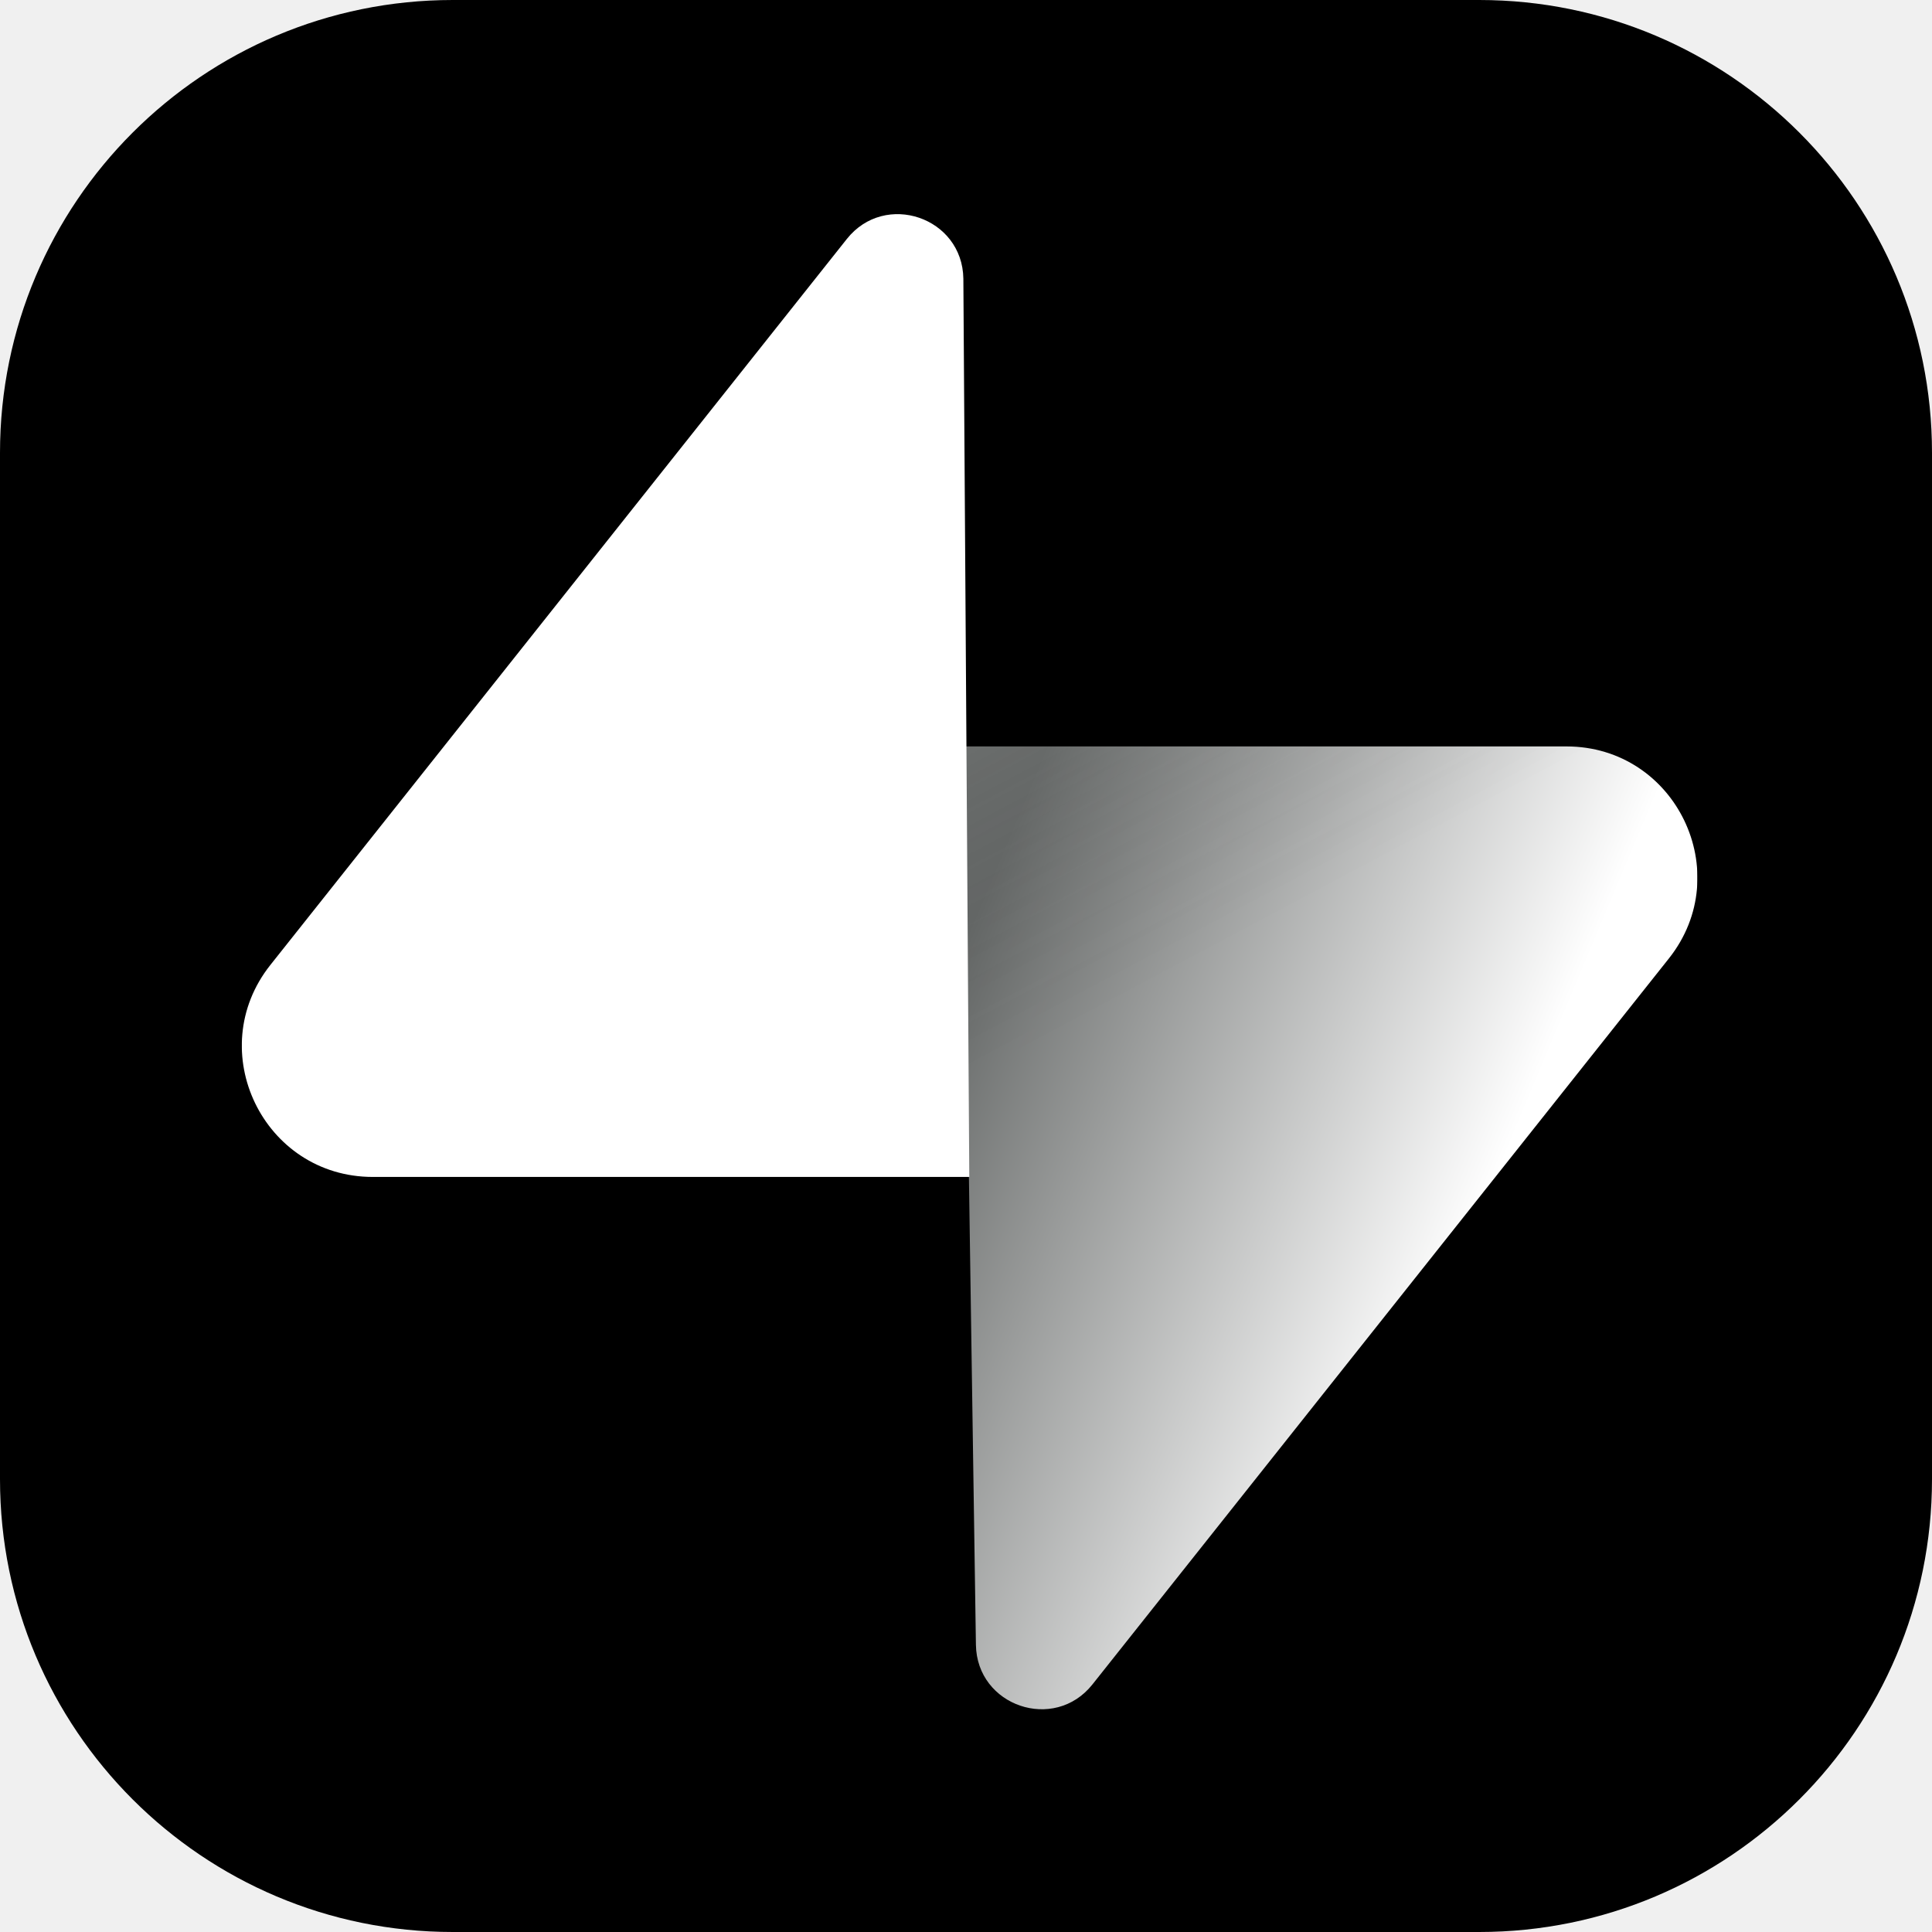
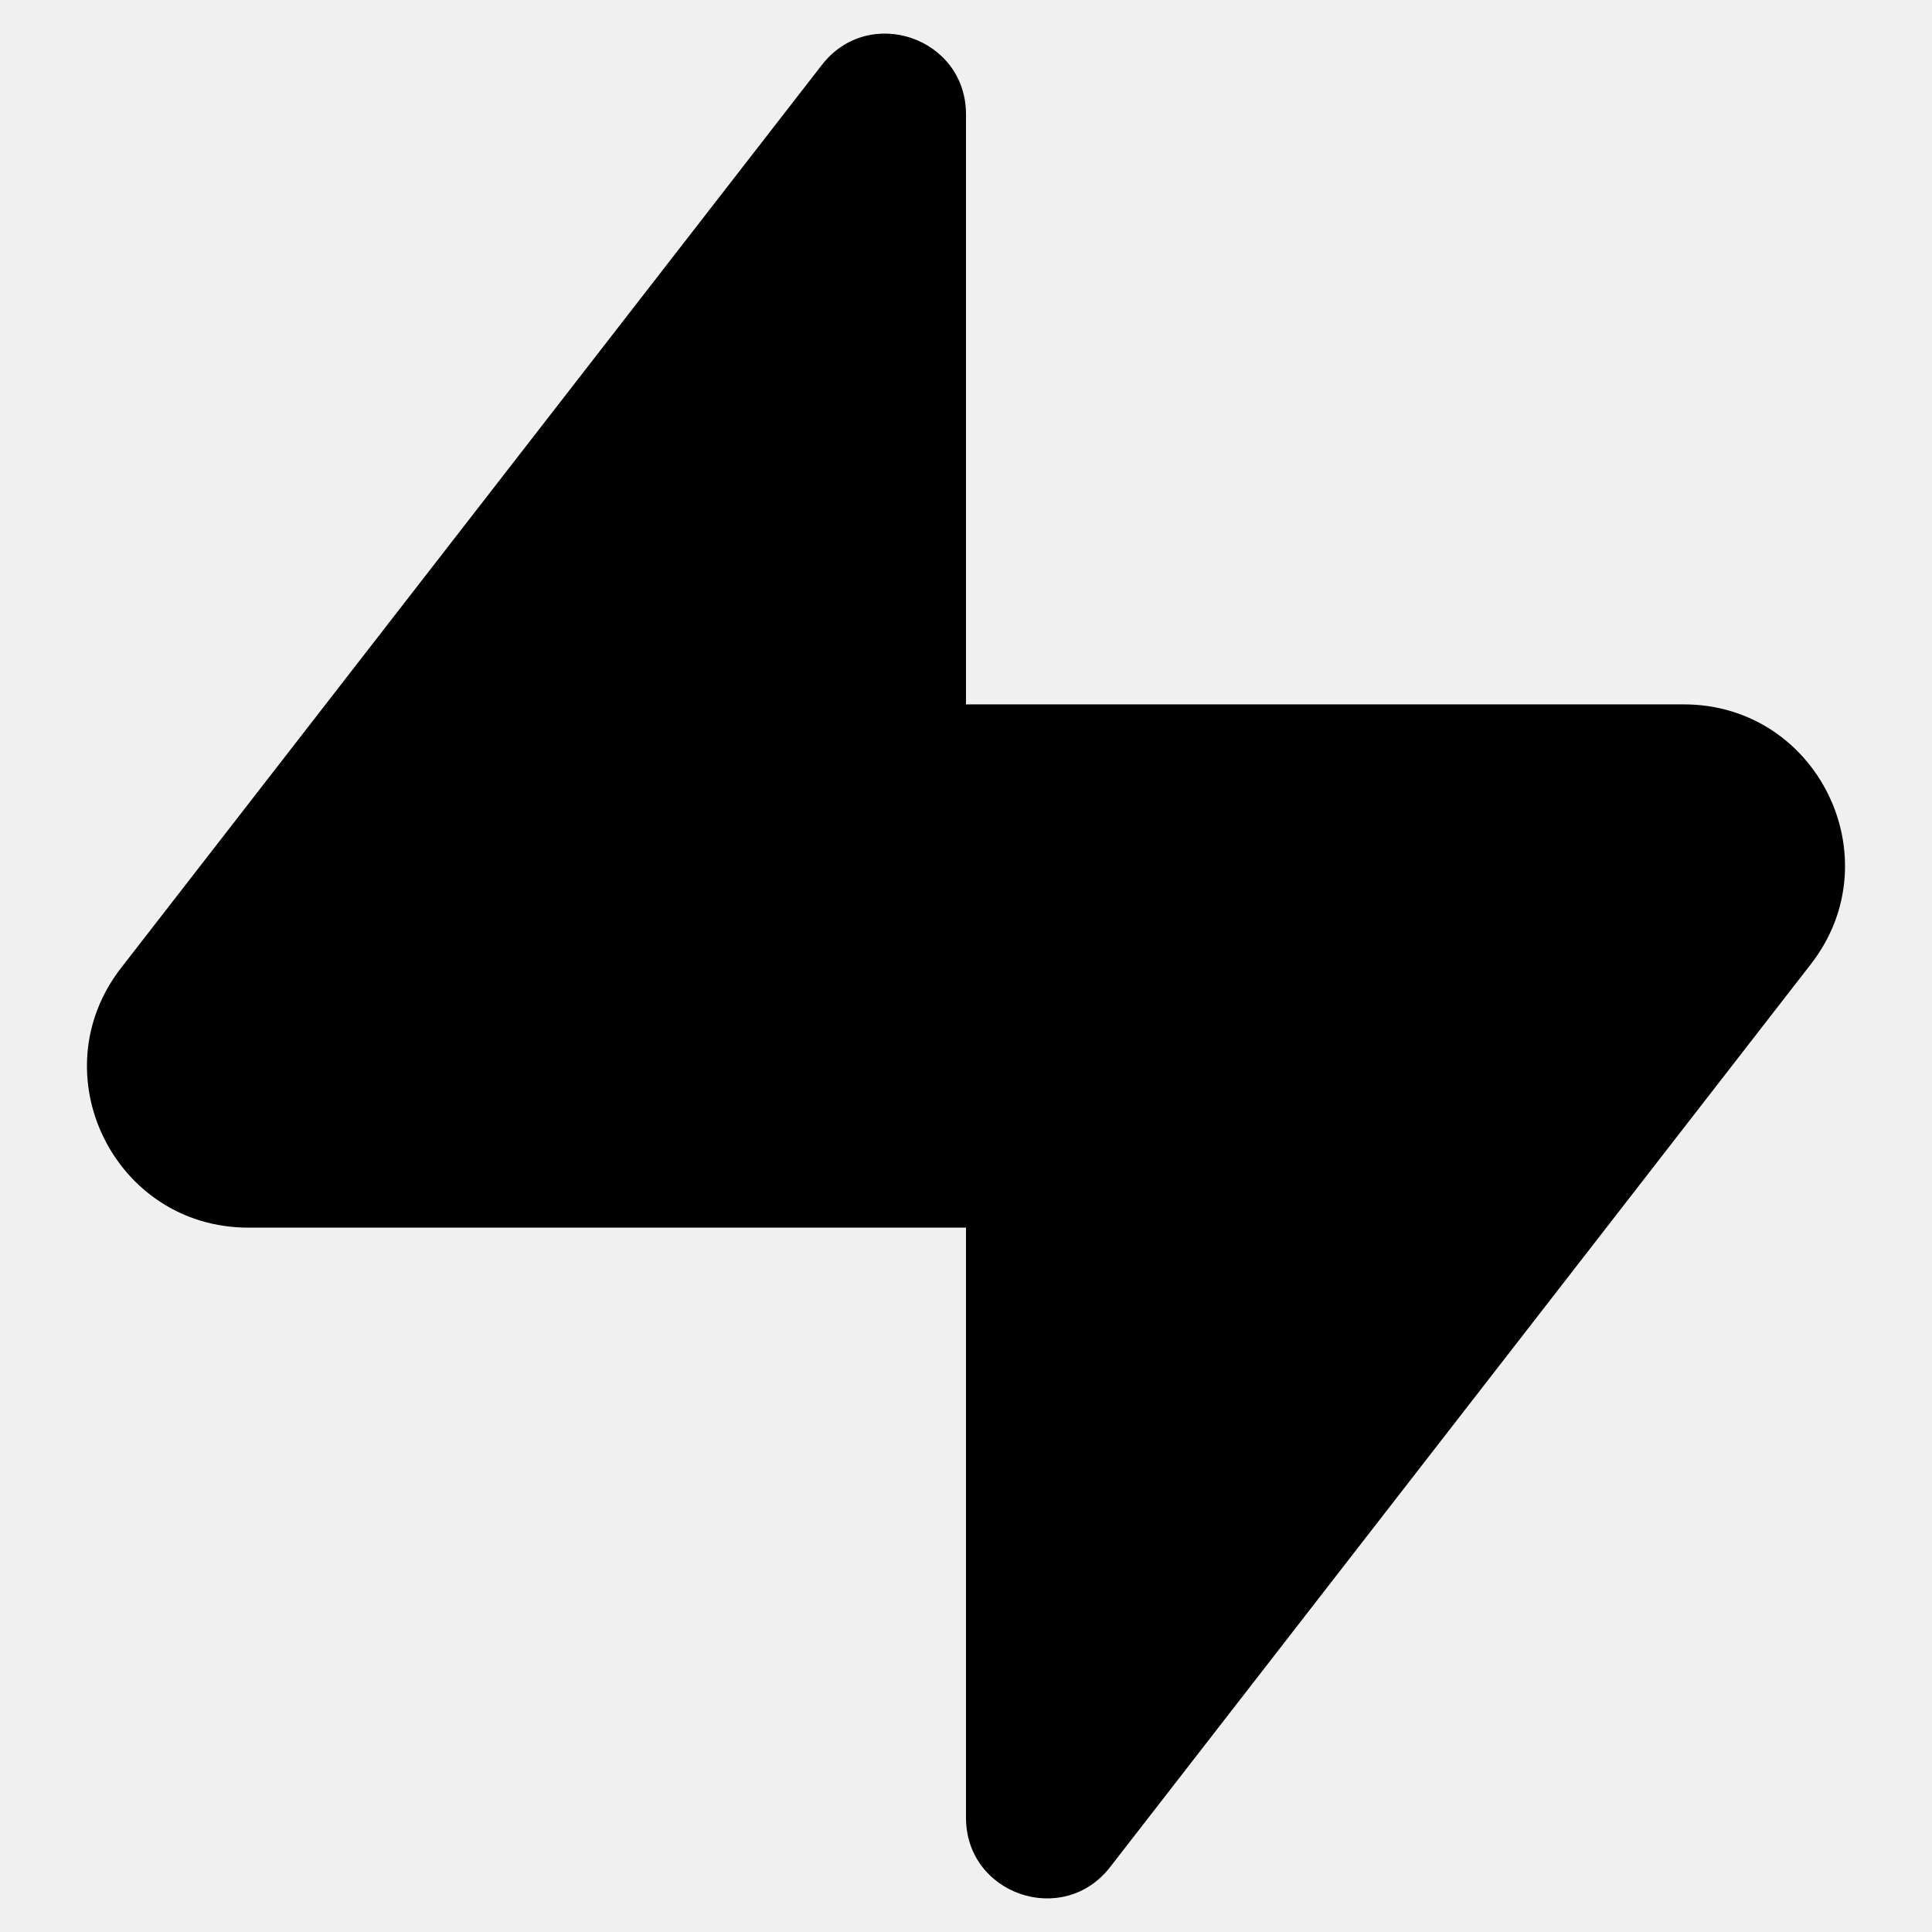
- <svg xmlns="http://www.w3.org/2000/svg" width="60" height="60" viewBox="0 0 60 60" fill="none">
-   <g clip-path="url(#clip0_1110_2893)">
-     <path d="M45.938 0H14.062C6.296 0 0 6.296 0 14.062V45.938C0 53.704 6.296 60 14.062 60H45.938C53.704 60 60 53.704 60 45.938V14.062C60 6.296 53.704 0 45.938 0Z" fill="black" />
-     <mask id="mask0_1110_2893" style="mask-type:luminance" maskUnits="userSpaceOnUse" x="7" y="6" width="46" height="48">
-       <path d="M7.5 6.562H52.716V53.438H7.5V6.562Z" fill="white" />
-     </mask>
-     <g mask="url(#mask0_1110_2893)">
-       <path d="M33.927 52.311C32.741 53.805 30.336 52.986 30.308 51.079L29.89 23.181H48.648C52.045 23.181 53.94 27.106 51.828 29.767L33.927 52.311Z" fill="url(#paint0_linear_1110_2893)" />
-       <path d="M33.927 52.311C32.741 53.805 30.336 52.986 30.308 51.079L29.89 23.181H48.648C52.045 23.181 53.94 27.106 51.828 29.767L33.927 52.311Z" fill="url(#paint1_linear_1110_2893)" fill-opacity="0.2" />
-       <path d="M26.299 7.422C27.485 5.928 29.89 6.746 29.918 8.654L30.102 36.551H11.578C8.18 36.551 6.285 32.627 8.398 29.966L26.299 7.422Z" fill="white" />
-     </g>
-   </g>
-   <defs>
-     <linearGradient id="paint0_linear_1110_2893" x1="29.89" y1="29.367" x2="46.561" y2="36.359" gradientUnits="userSpaceOnUse">
-       <stop stop-color="#656867" />
-       <stop offset="1" stop-color="white" />
-     </linearGradient>
-     <linearGradient id="paint1_linear_1110_2893" x1="22.498" y1="19.247" x2="30.102" y2="33.559" gradientUnits="userSpaceOnUse">
-       <stop stop-color="white" />
-       <stop offset="1" stop-opacity="0" />
-     </linearGradient>
-     <clipPath id="clip0_1110_2893">
-       <rect width="60" height="60" fill="white" />
-     </clipPath>
-   </defs>
+ <svg xmlns="http://www.w3.org/2000/svg" width="24" height="24" viewBox="0 0 24 24" fill="none">
+   <path d="M3.084 15.25C1.42 15.25 0.484 13.338 1.504 12.024L10.21 0.806C10.794 0.054 12 0.466 12 1.42V8.75H20.916C22.579 8.75 23.516 10.662 22.496 11.976L13.79 23.194C13.206 23.946 12 23.534 12 22.581V15.25H3.084Z" fill="currentColor" />
</svg>
